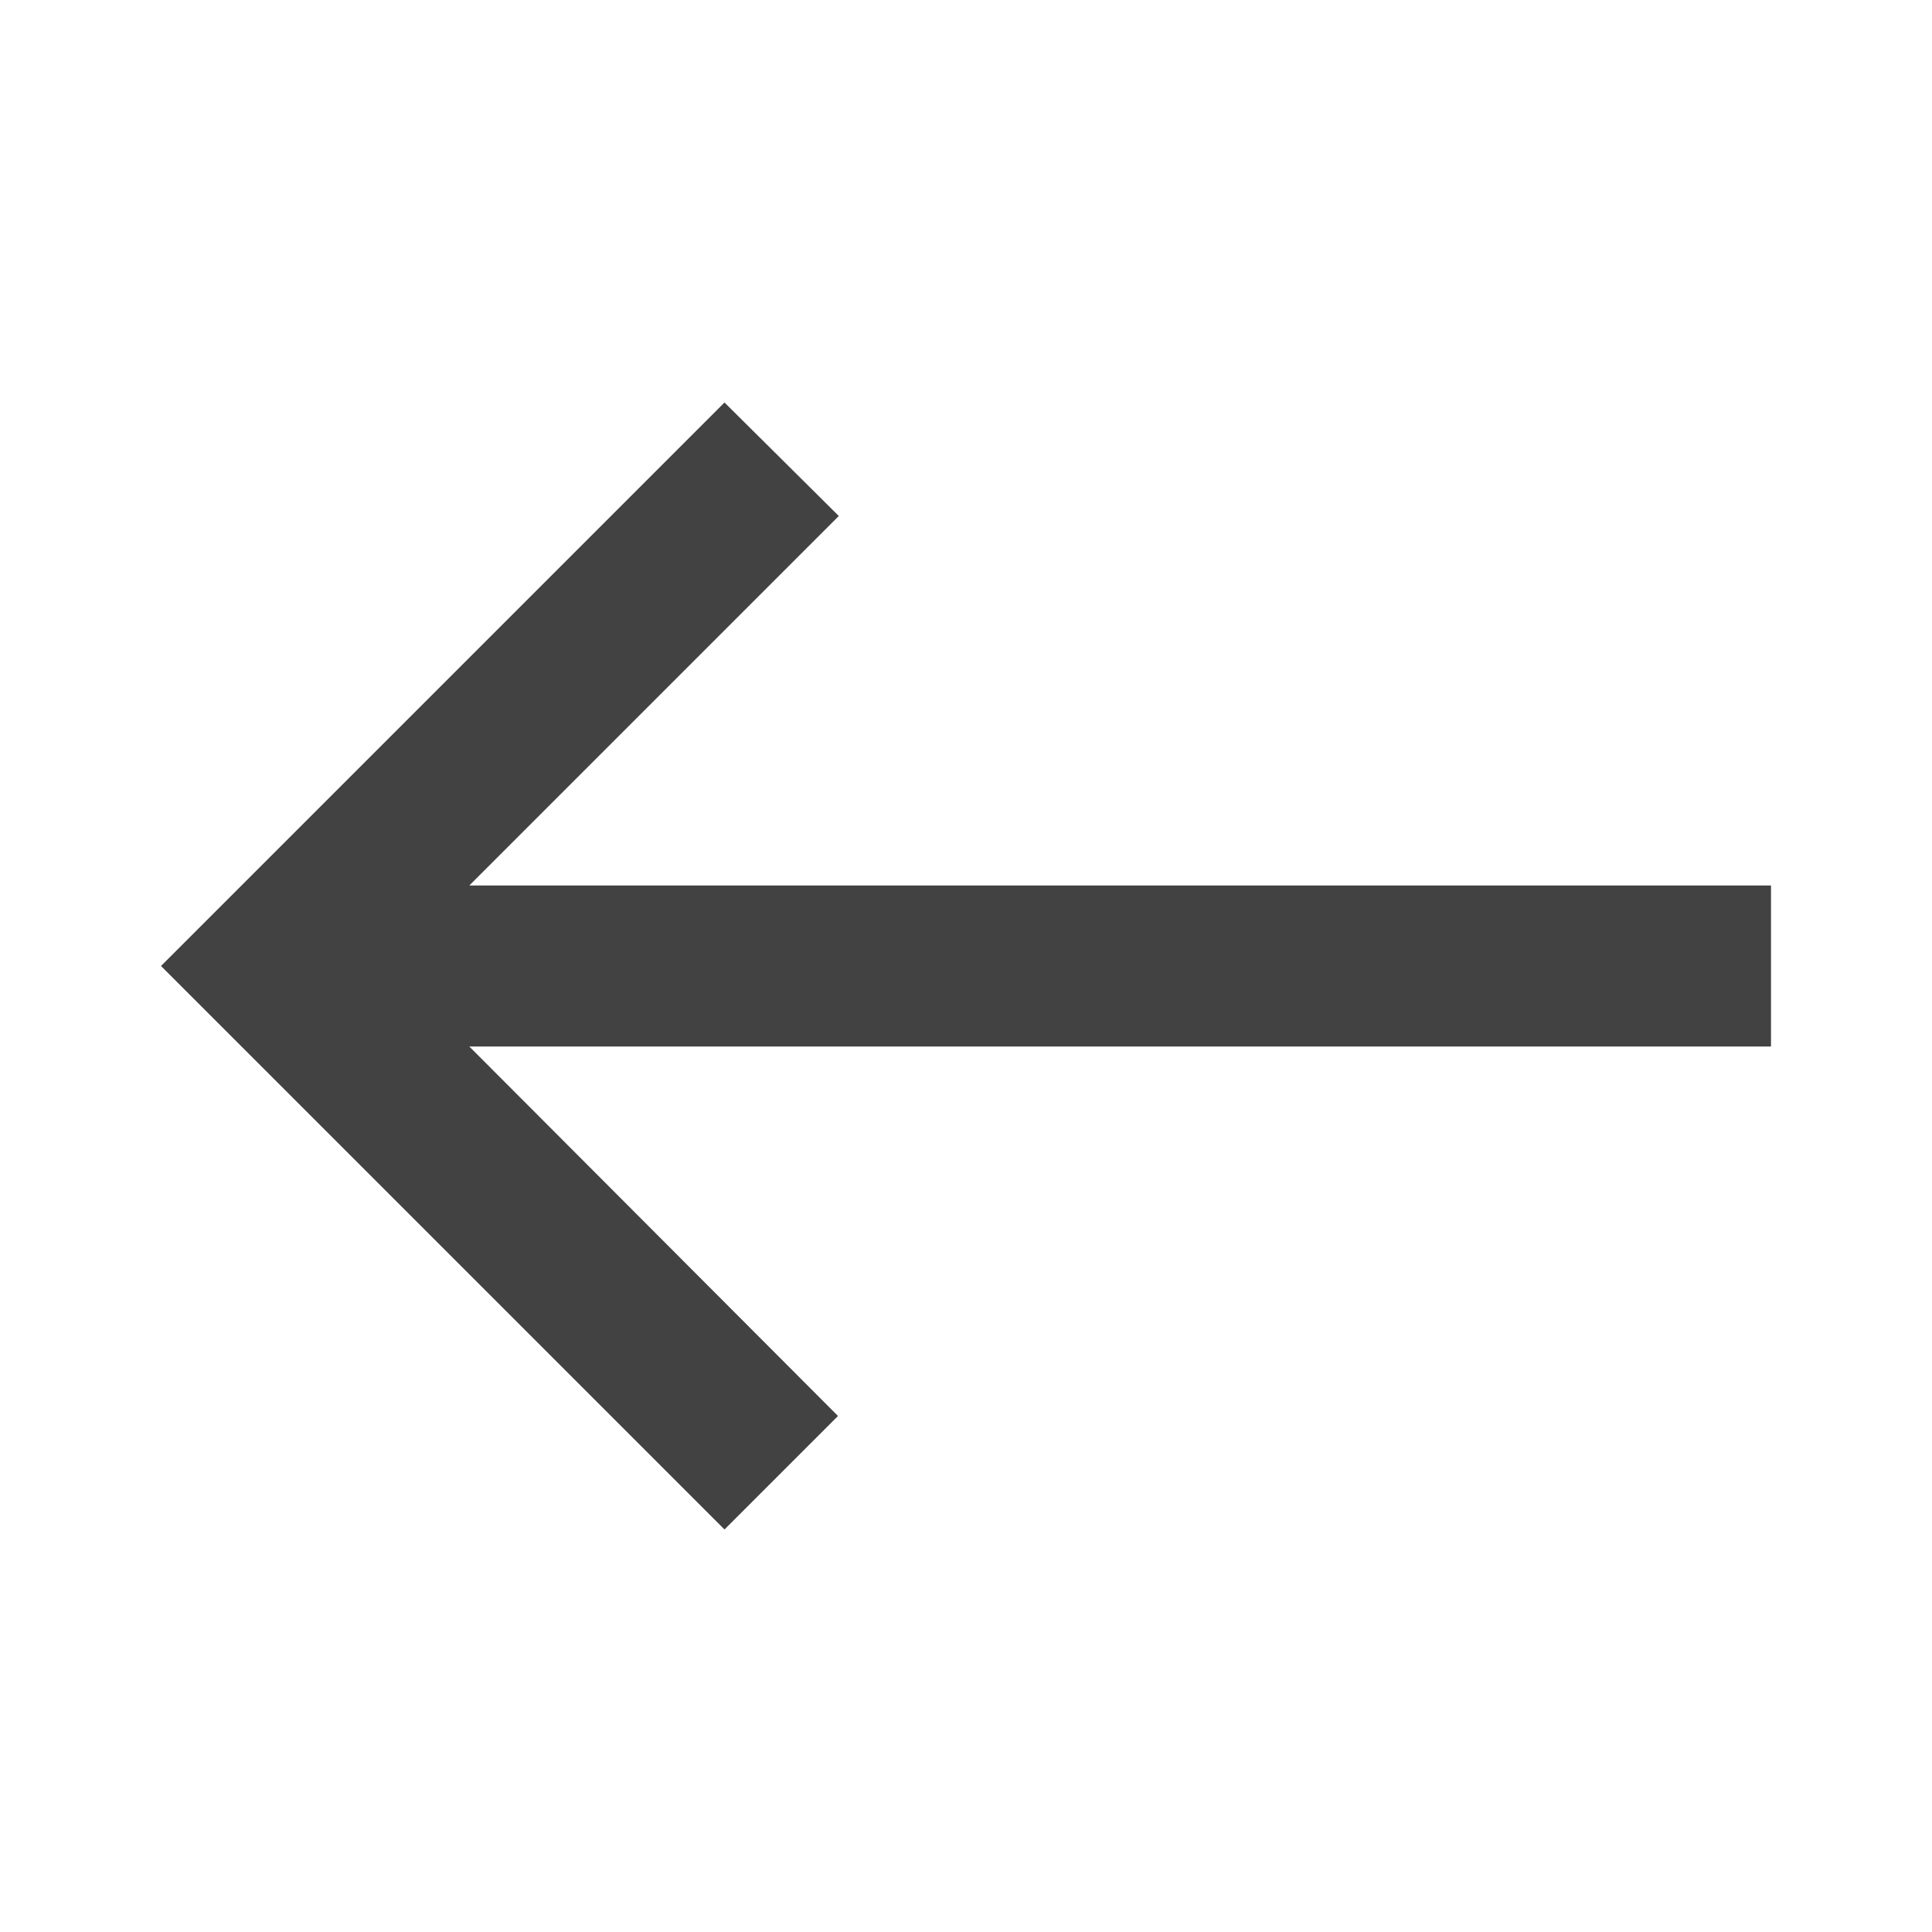
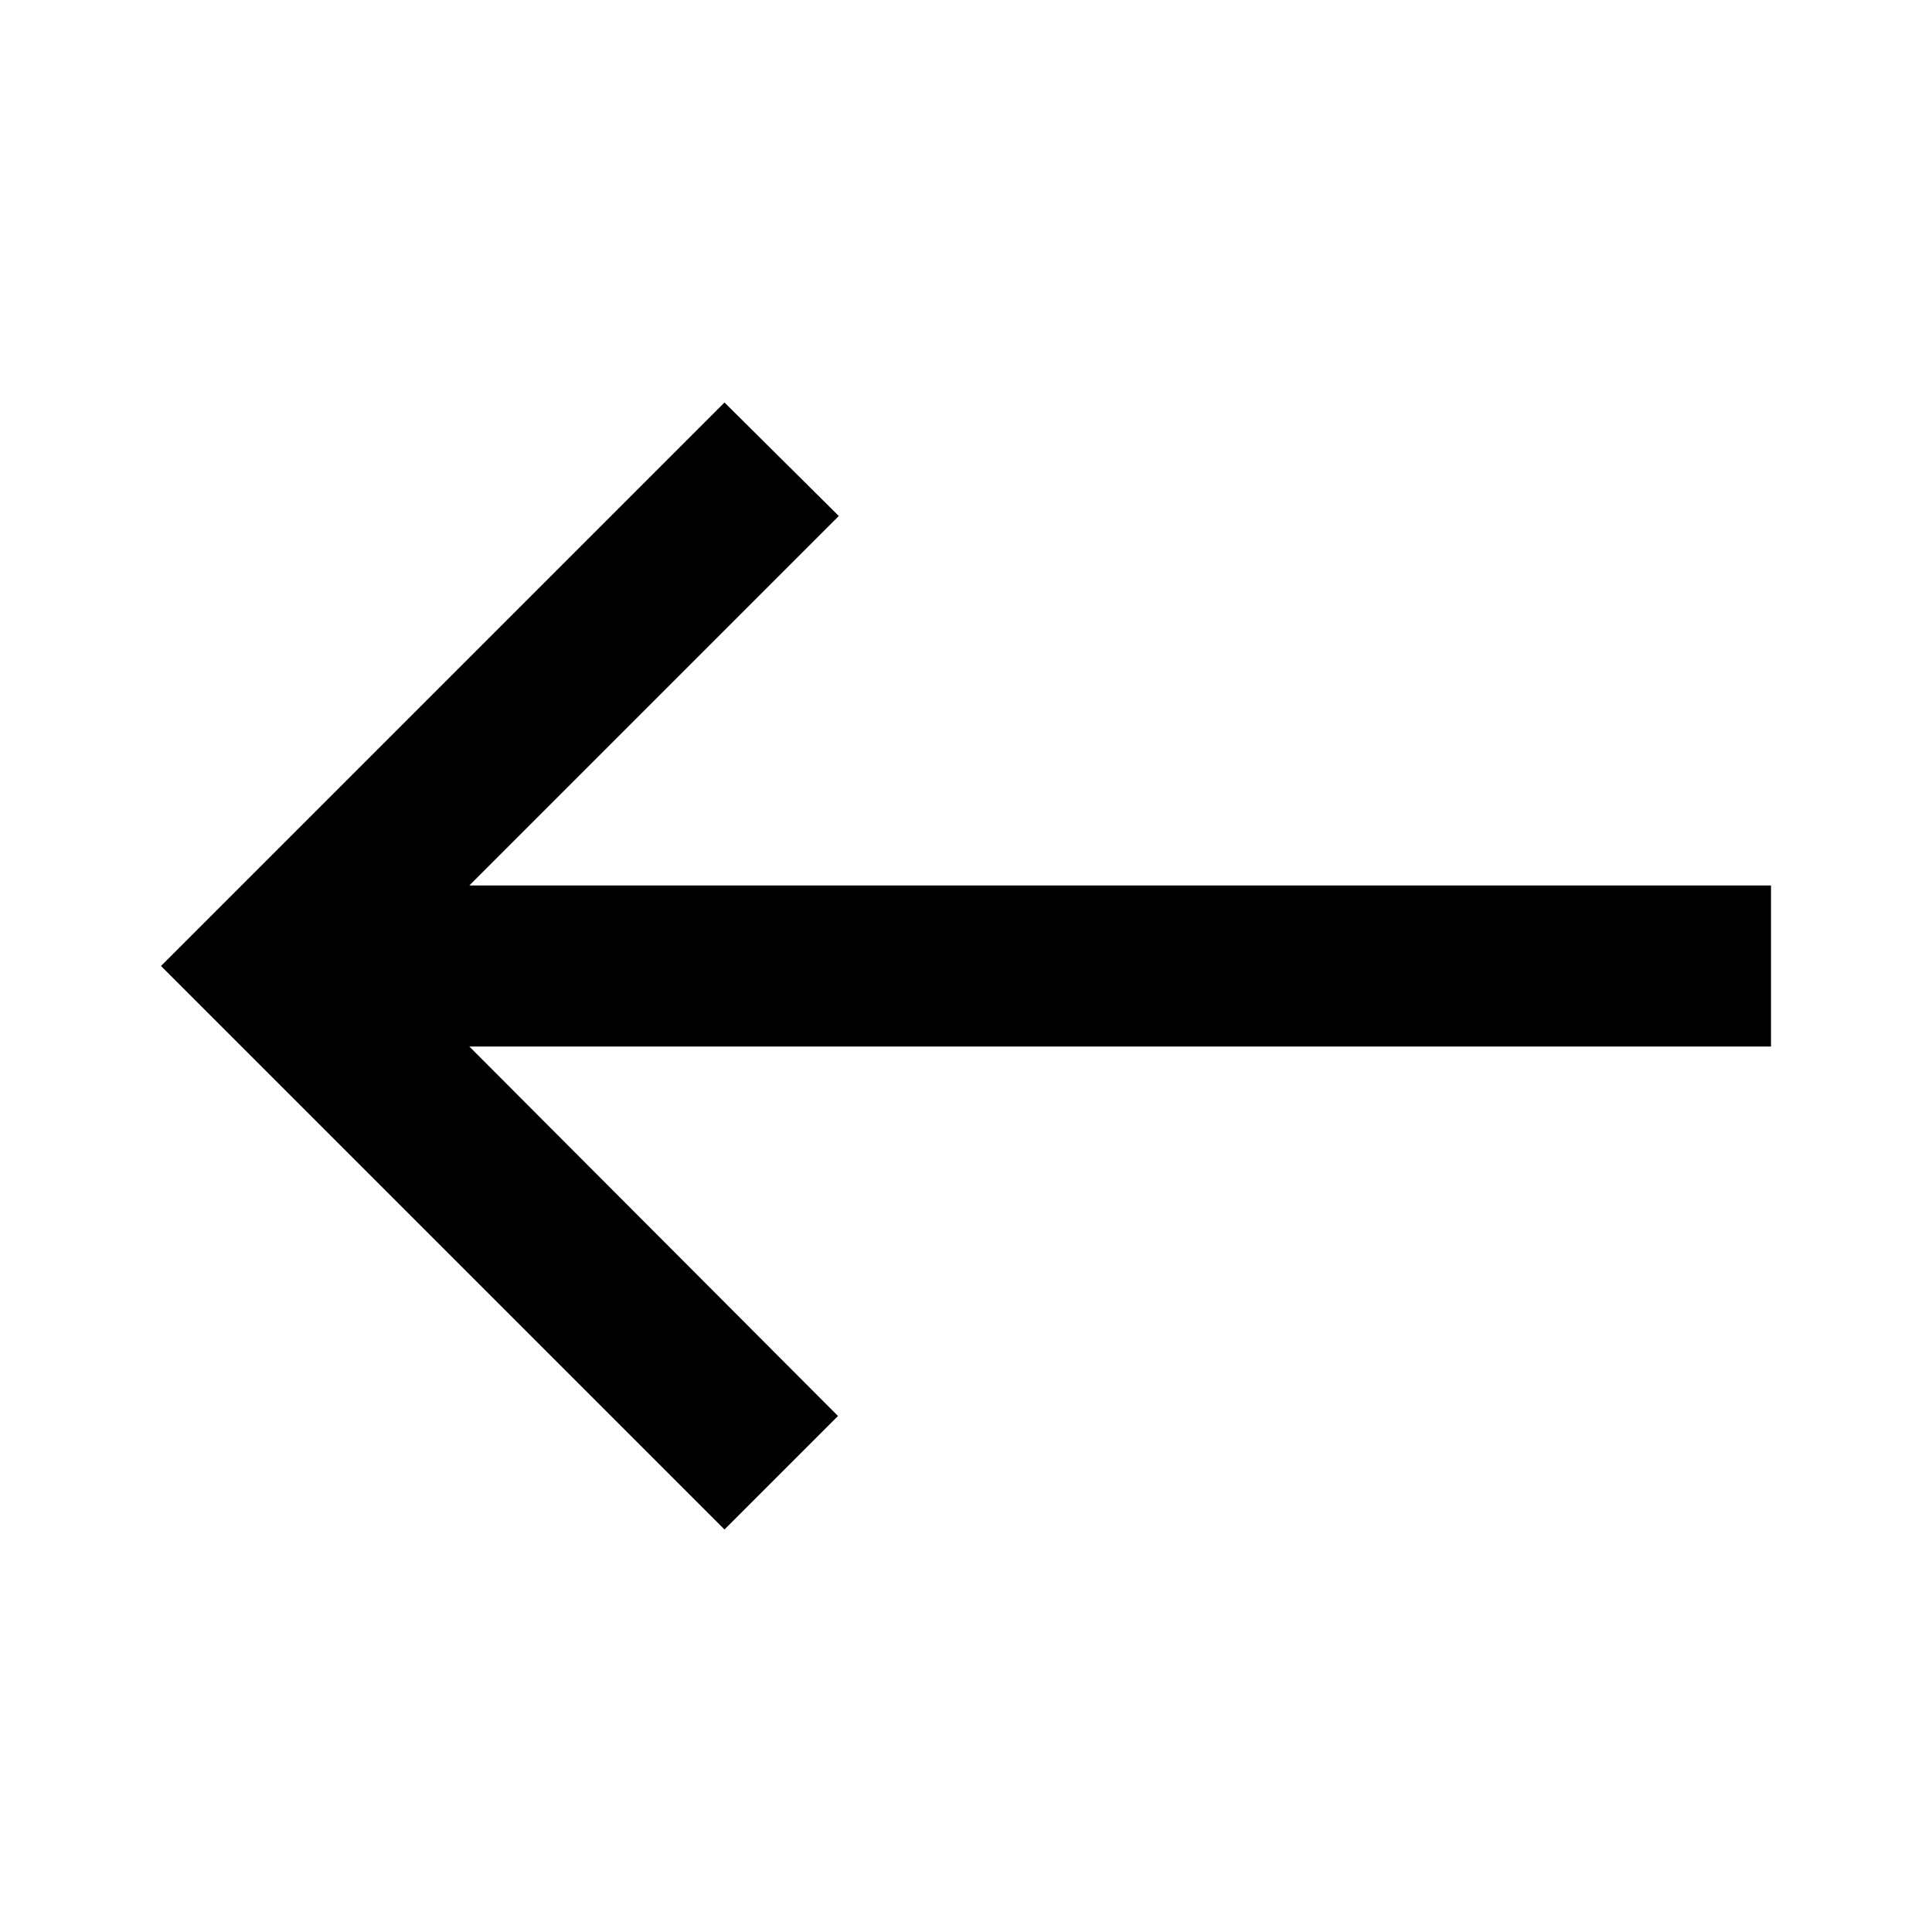
<svg xmlns="http://www.w3.org/2000/svg" id="arrow-left" width="24" height="24" viewBox="0 0 24 24" fill="none">
-   <path d="M9 19L10.41 17.59L5.83 13H22V11H5.83L10.42 6.41L9 5L2 12L9 19Z" fill="#424242" />
+   <path d="M9 19L10.41 17.59L5.83 13H22V11H5.83L10.42 6.41L9 5L2 12L9 19Z" fill="currentColor" />
</svg>
